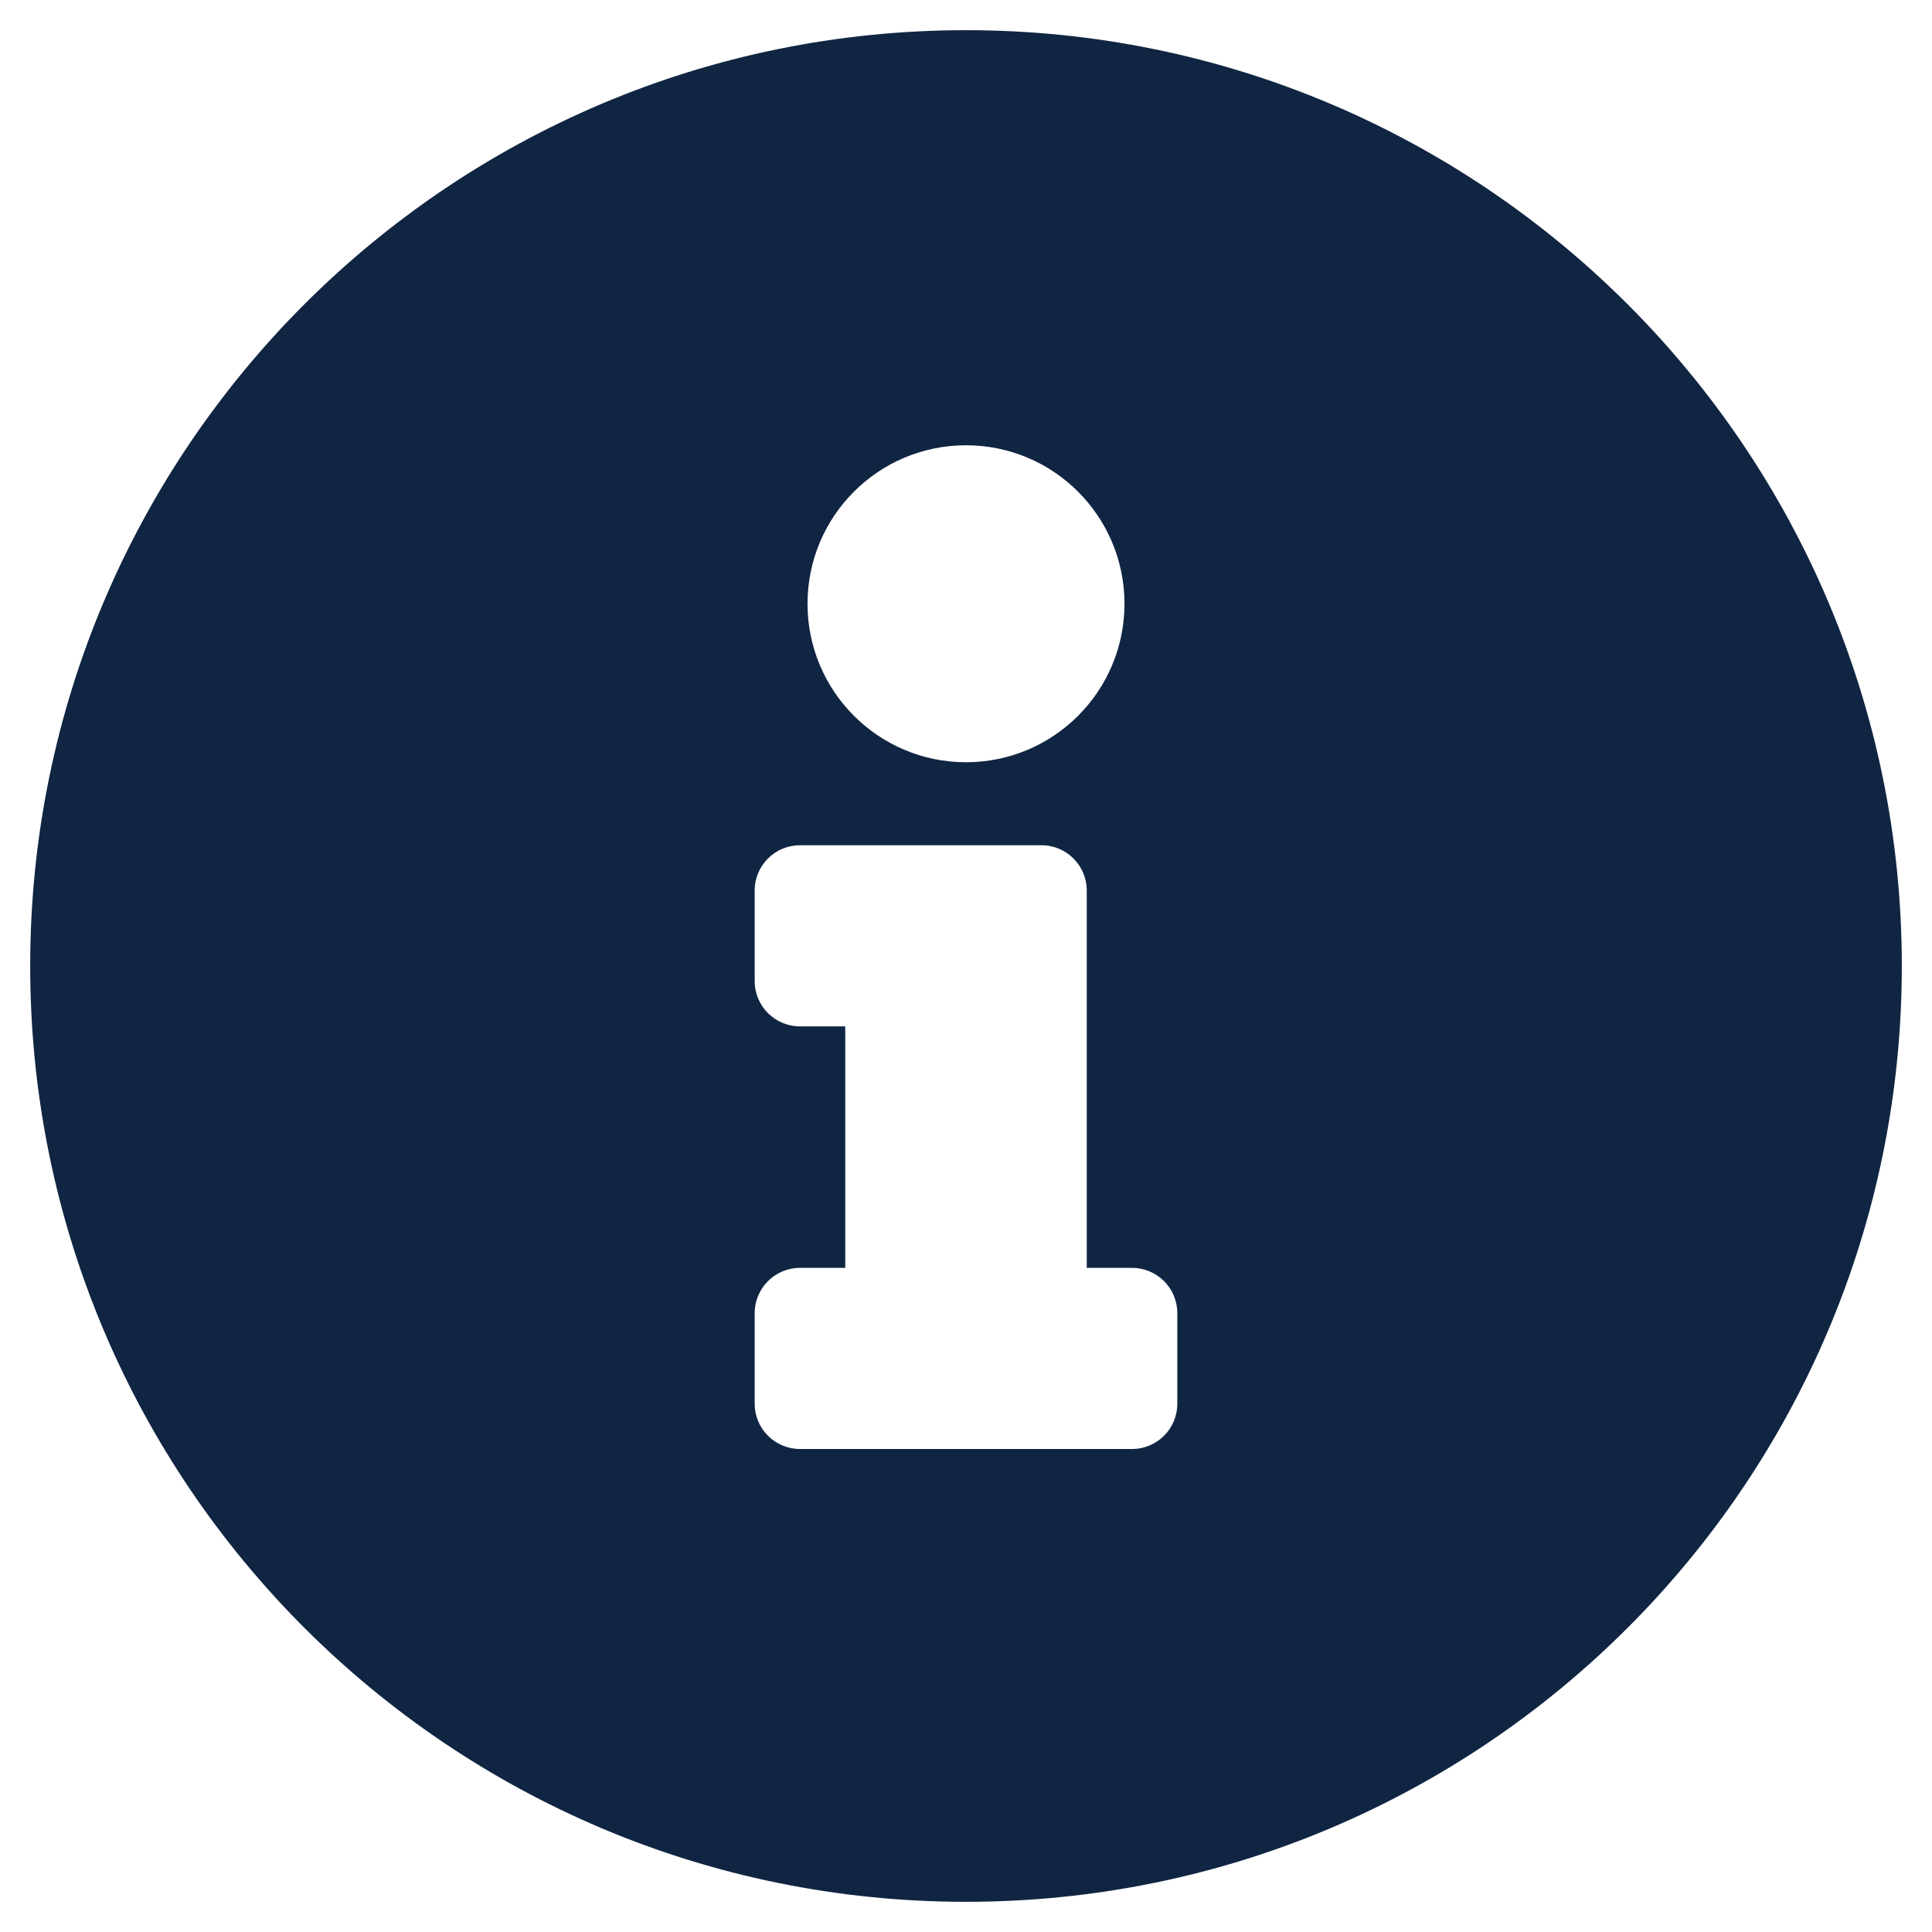
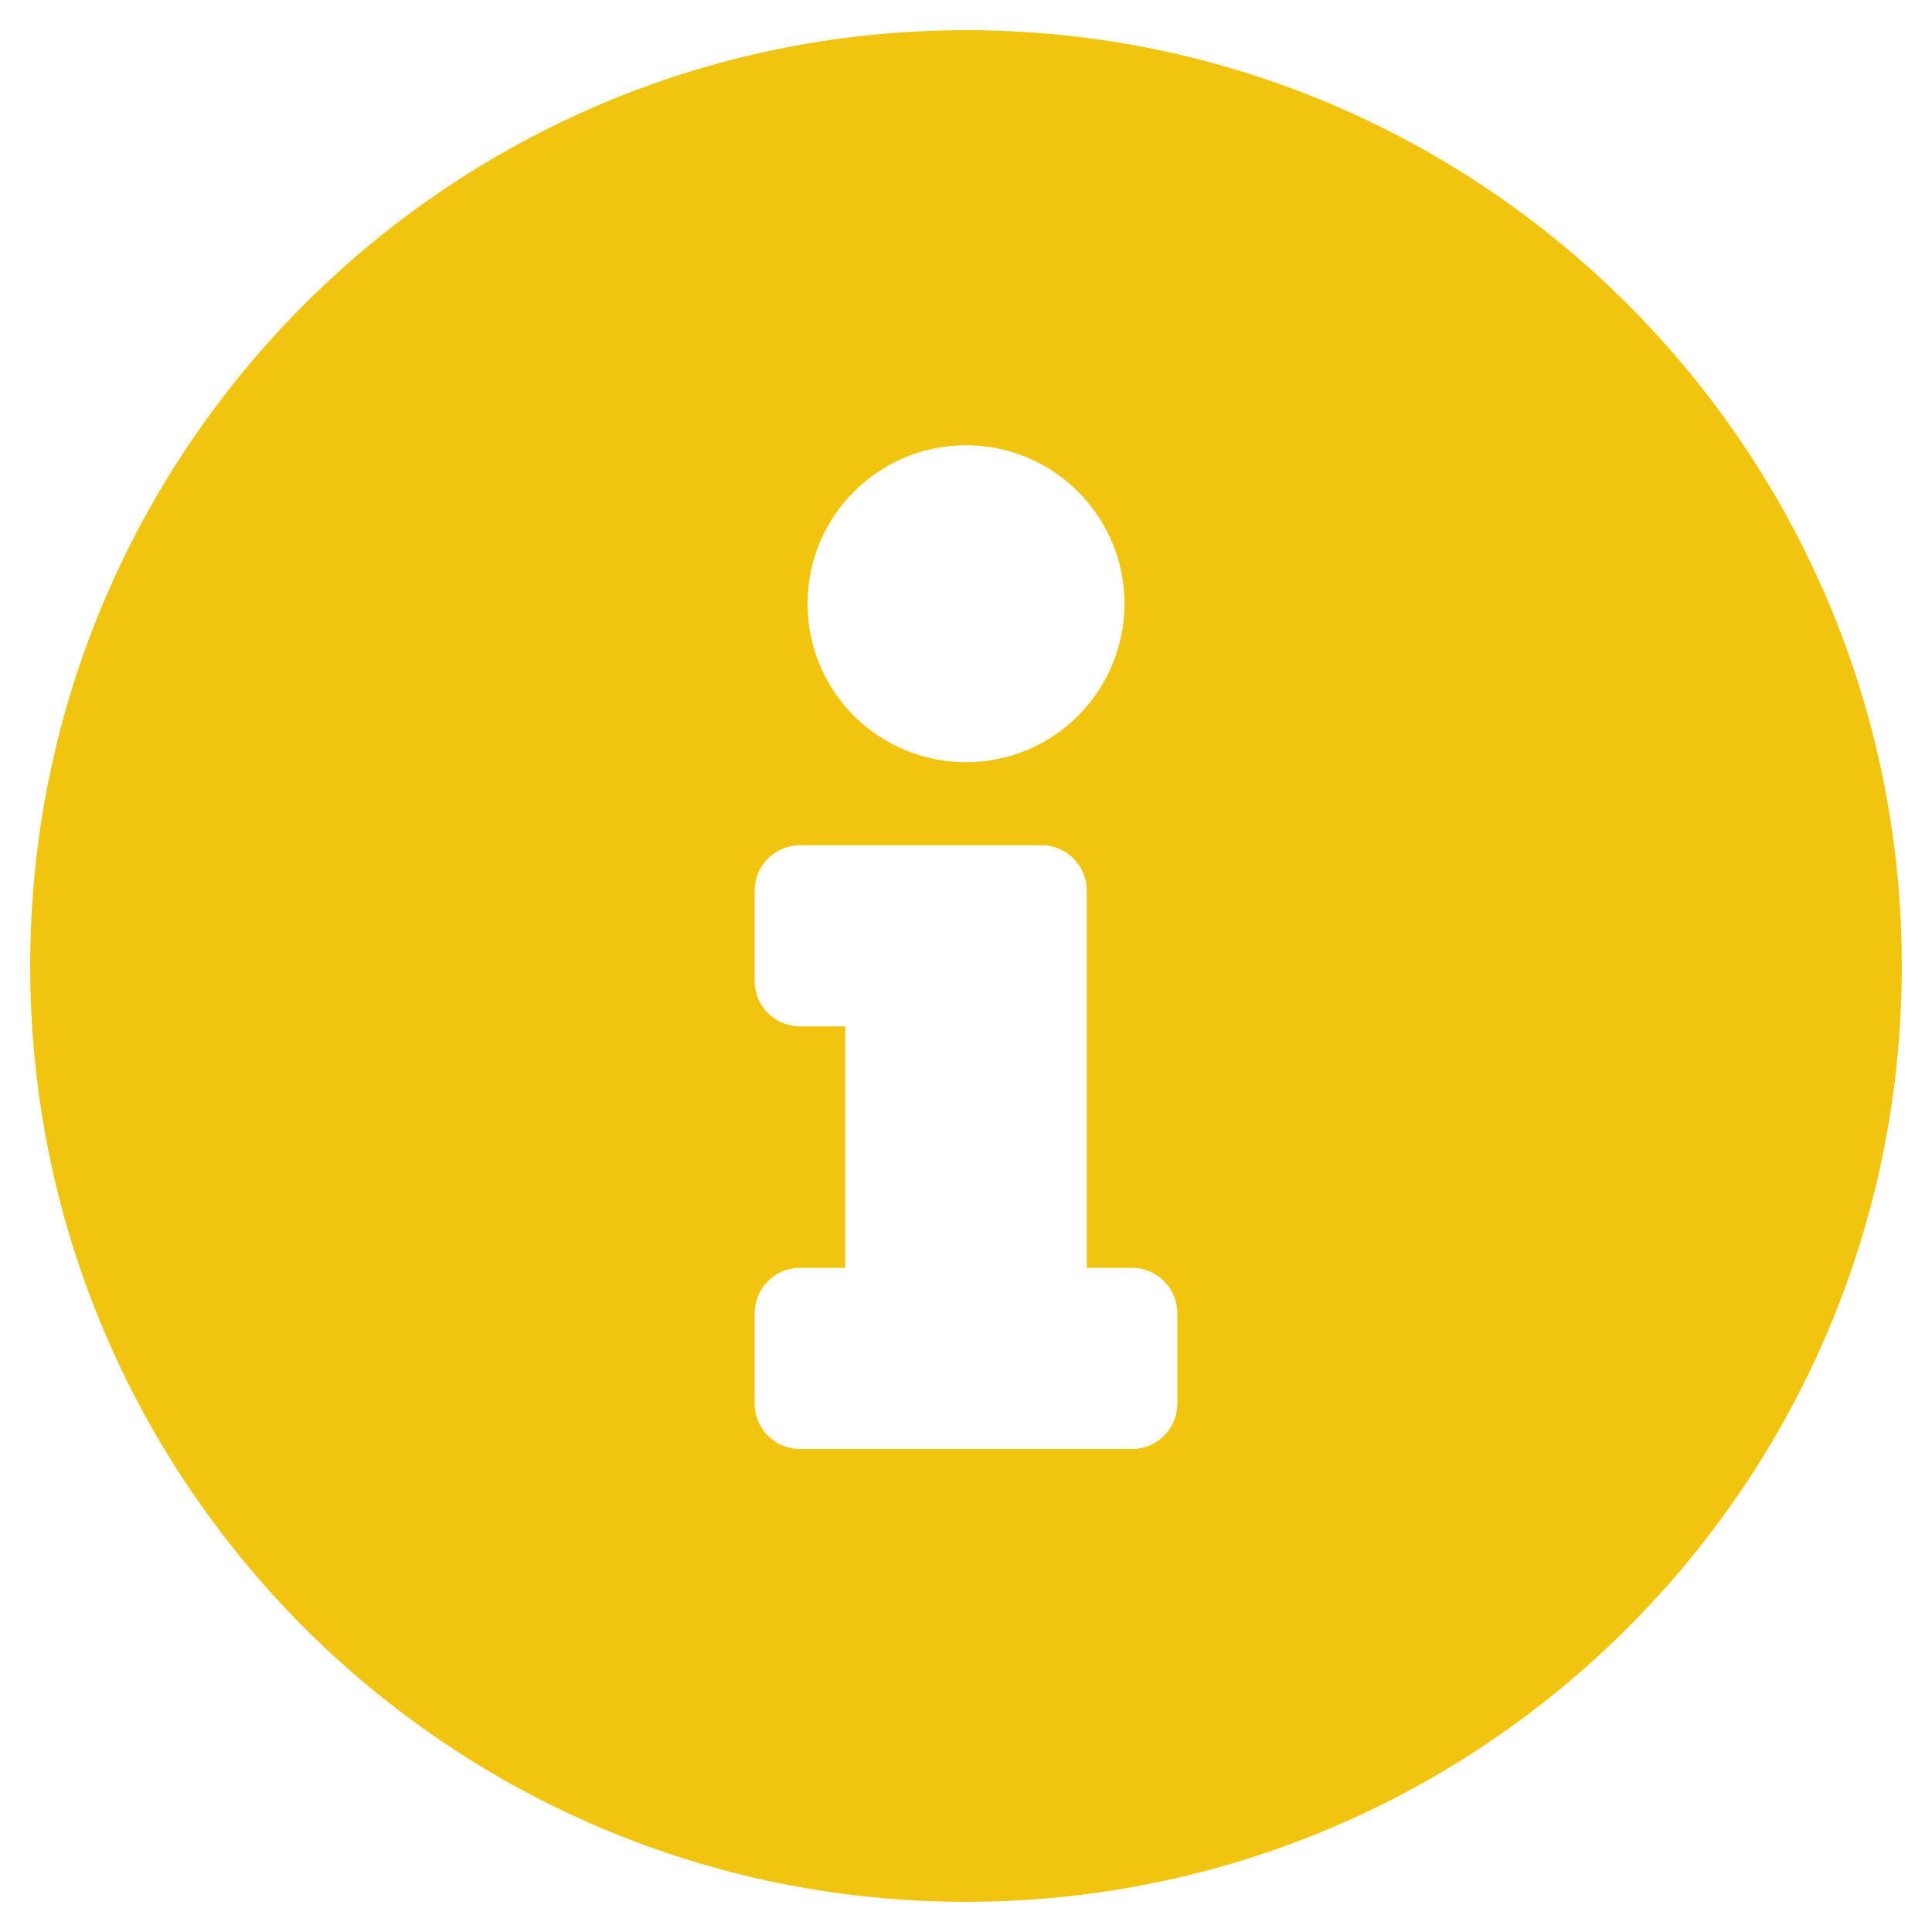
<svg xmlns="http://www.w3.org/2000/svg" viewBox="0 0 512 512">
-   <path fill="#102542" d="M256 8C119.043 8 8 119.083 8 256c0 136.997 111.043 248 248 248s248-111.003 248-248C504 119.083 392.957 8 256 8zm0 110c23.196 0 42 18.804 42 42s-18.804 42-42 42-42-18.804-42-42 18.804-42 42-42zm56 254c0 6.627-5.373 12-12 12h-88c-6.627 0-12-5.373-12-12v-24c0-6.627 5.373-12 12-12h12v-64h-12c-6.627 0-12-5.373-12-12v-24c0-6.627 5.373-12 12-12h64c6.627 0 12 5.373 12 12v100h12c6.627 0 12 5.373 12 12v24z" />
+   <path fill="#F1C40F" d="M256 8C119.043 8 8 119.083 8 256c0 136.997 111.043 248 248 248s248-111.003 248-248C504 119.083 392.957 8 256 8zm0 110c23.196 0 42 18.804 42 42s-18.804 42-42 42-42-18.804-42-42 18.804-42 42-42zm56 254c0 6.627-5.373 12-12 12h-88c-6.627 0-12-5.373-12-12v-24c0-6.627 5.373-12 12-12h12v-64h-12c-6.627 0-12-5.373-12-12v-24c0-6.627 5.373-12 12-12h64c6.627 0 12 5.373 12 12v100h12c6.627 0 12 5.373 12 12v24z" />
</svg>
